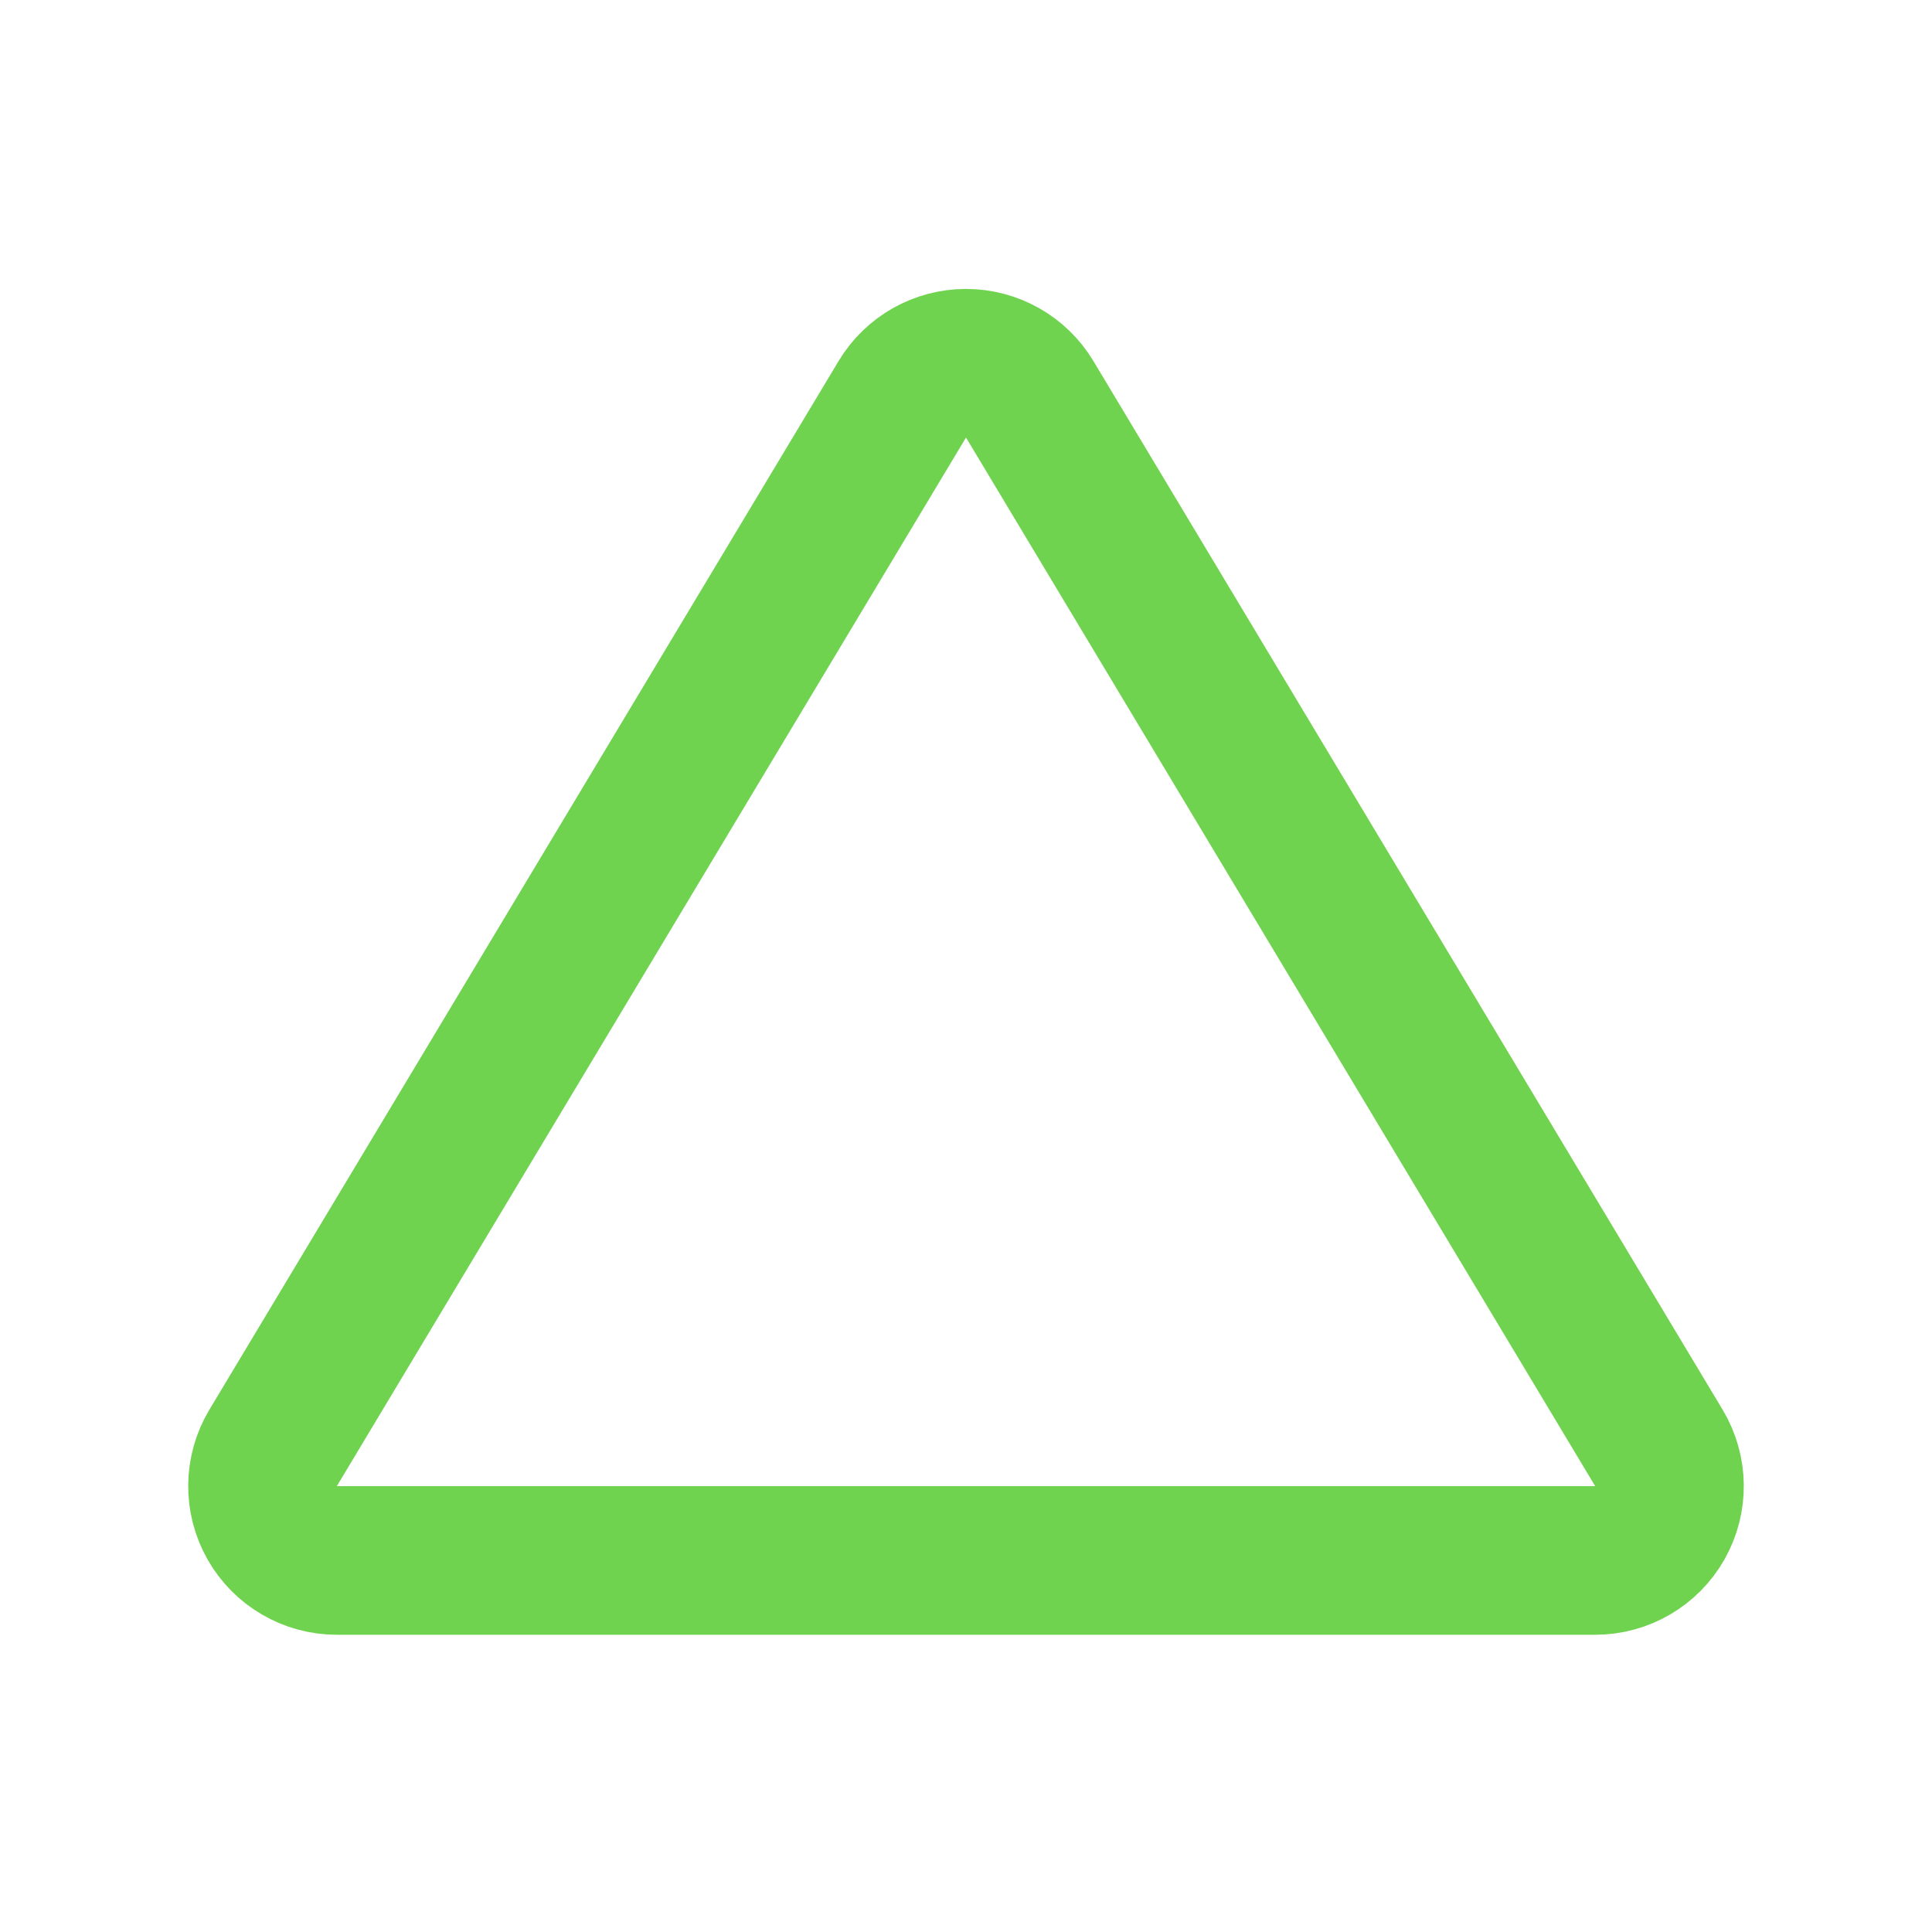
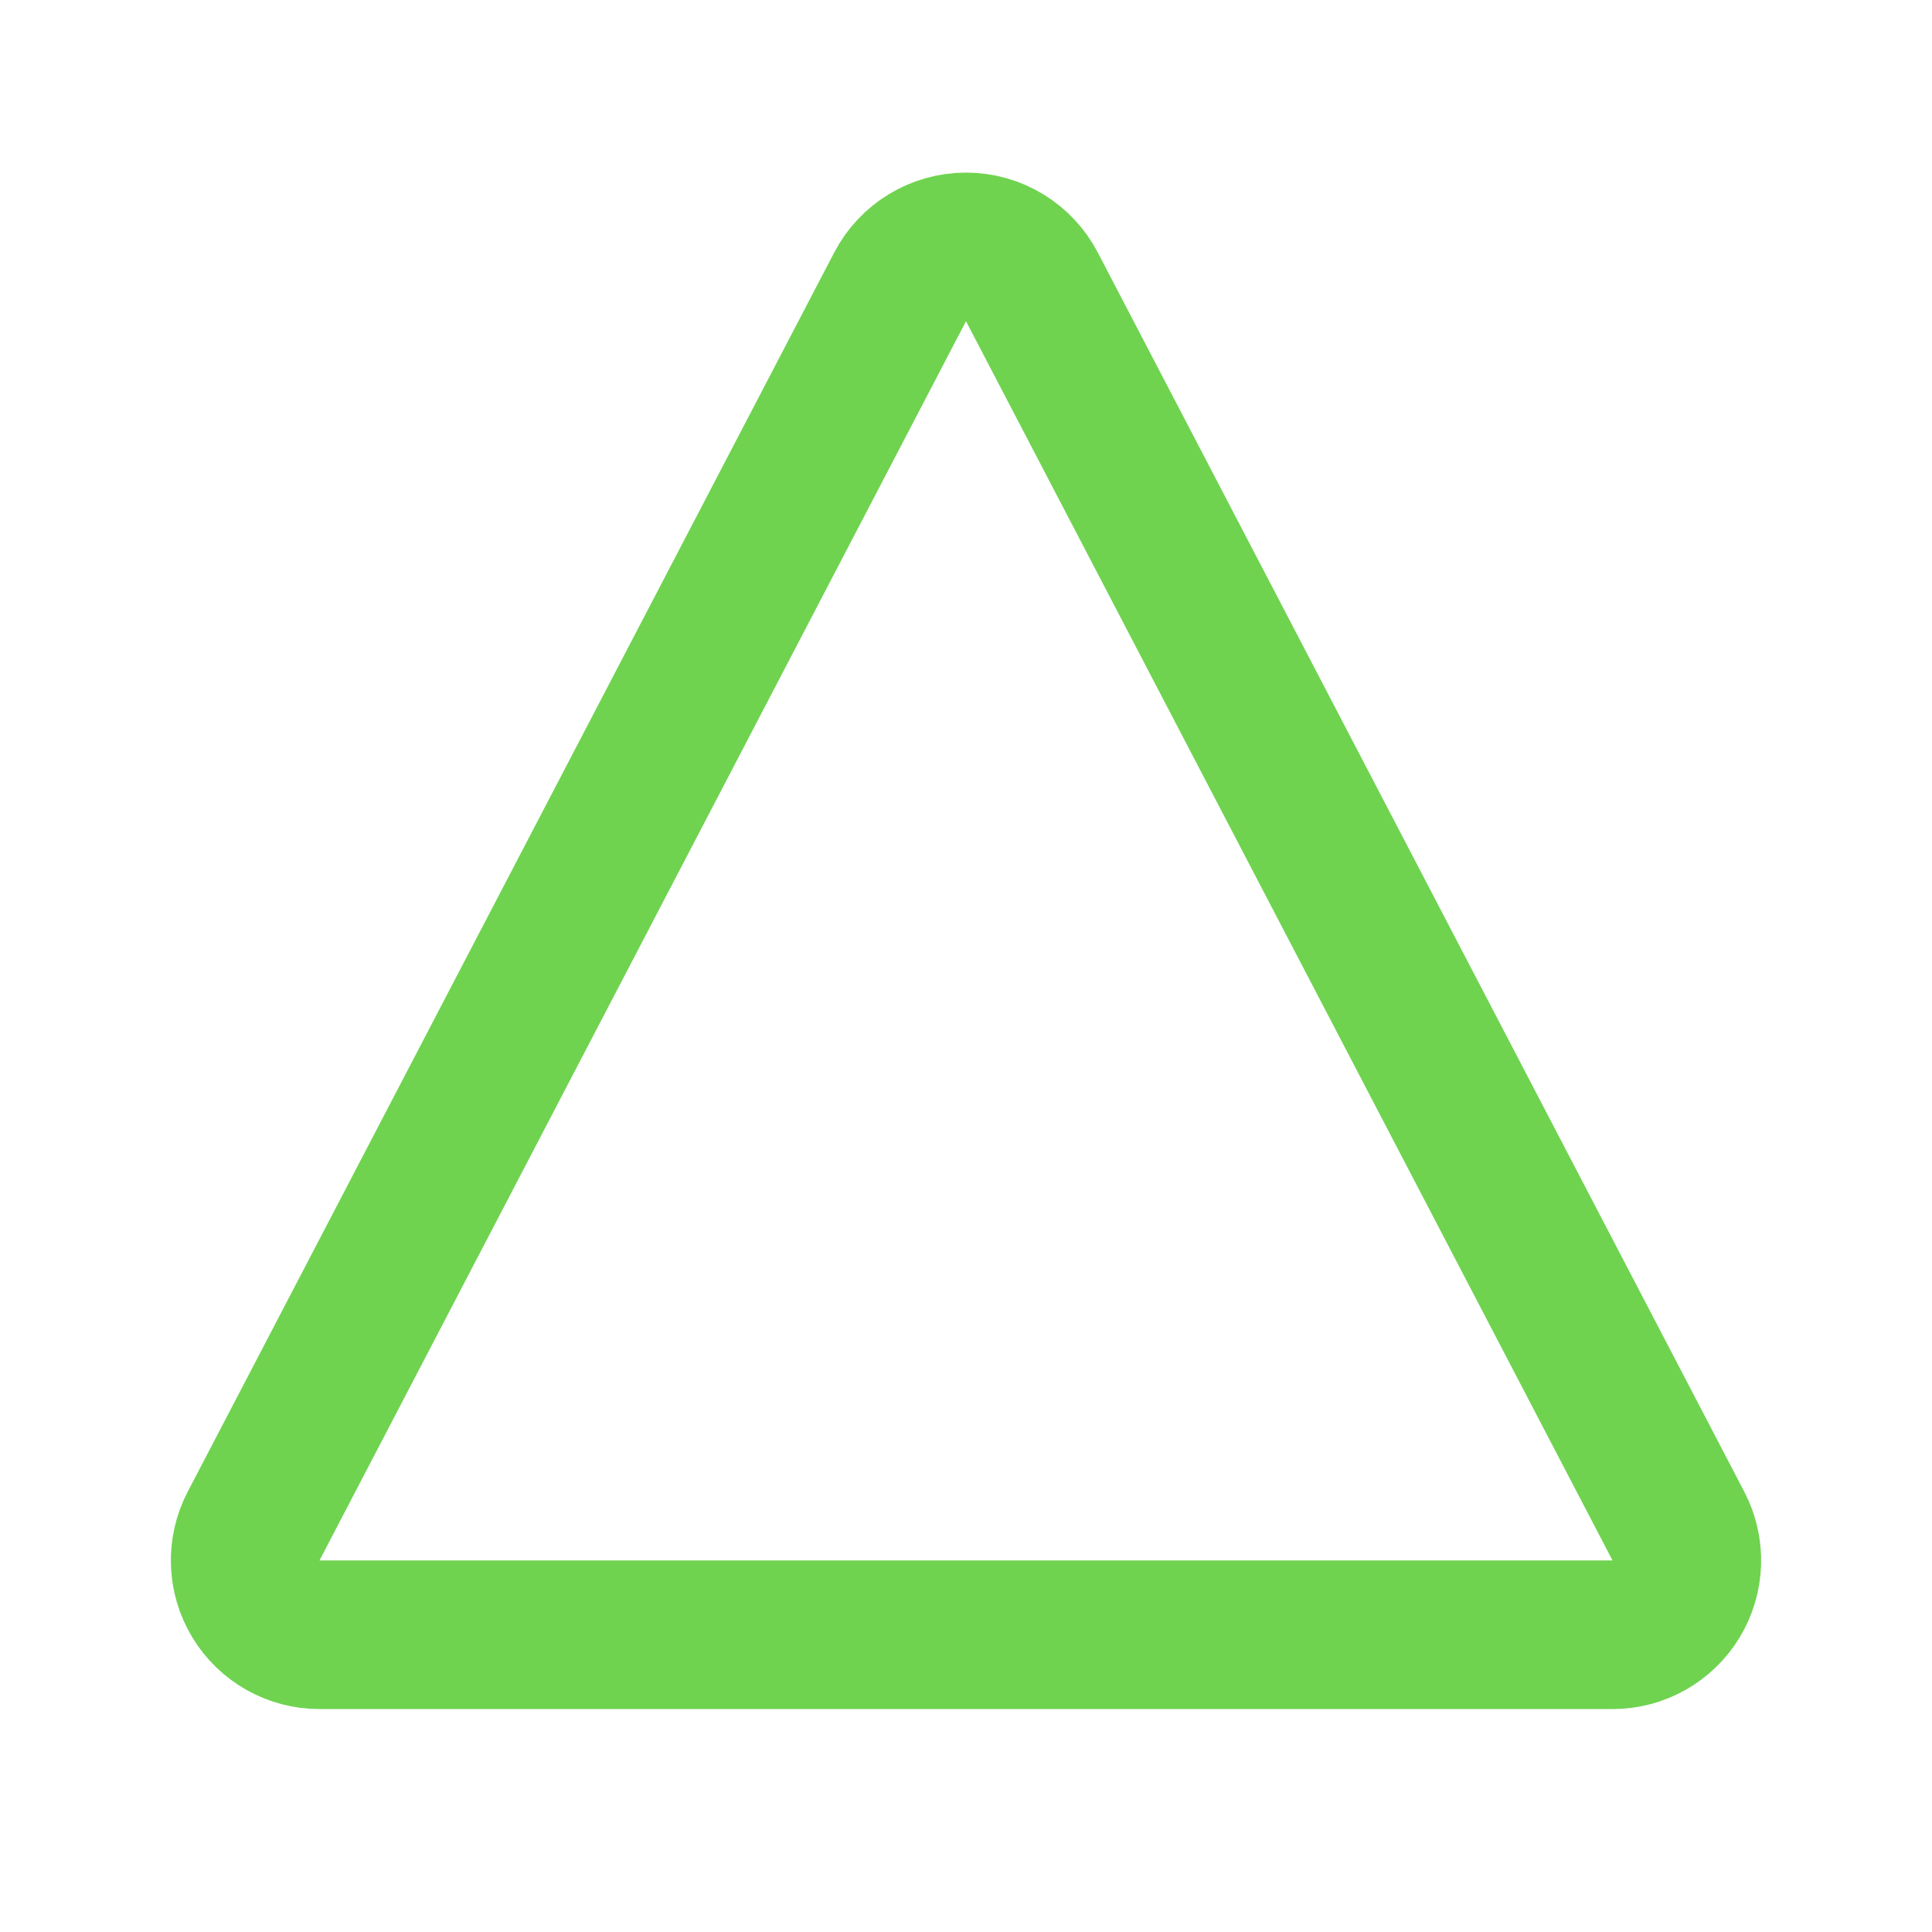
<svg xmlns="http://www.w3.org/2000/svg" width="26" height="26" viewBox="0 0 26 26">
-   <path fill="none" stroke="#6FD350" stroke-width="2" d="M13.857 5.373a1 1 0 0 0-1.714 0L3.675 19.486A1 1 0 0 0 4.532 21h16.936a1 1 0 0 0 .857-1.514L13.857 5.373z" />
+   <path fill="none" stroke="#6FD350" stroke-width="2" d="M13.887 3.861a1 1 0 0 0-1.774 0l-8.7 16.676A1 1 0 0 0 4.299 22h17.402a1 1 0 0 0 .886-1.463l-8.7-16.676z" />
</svg>
